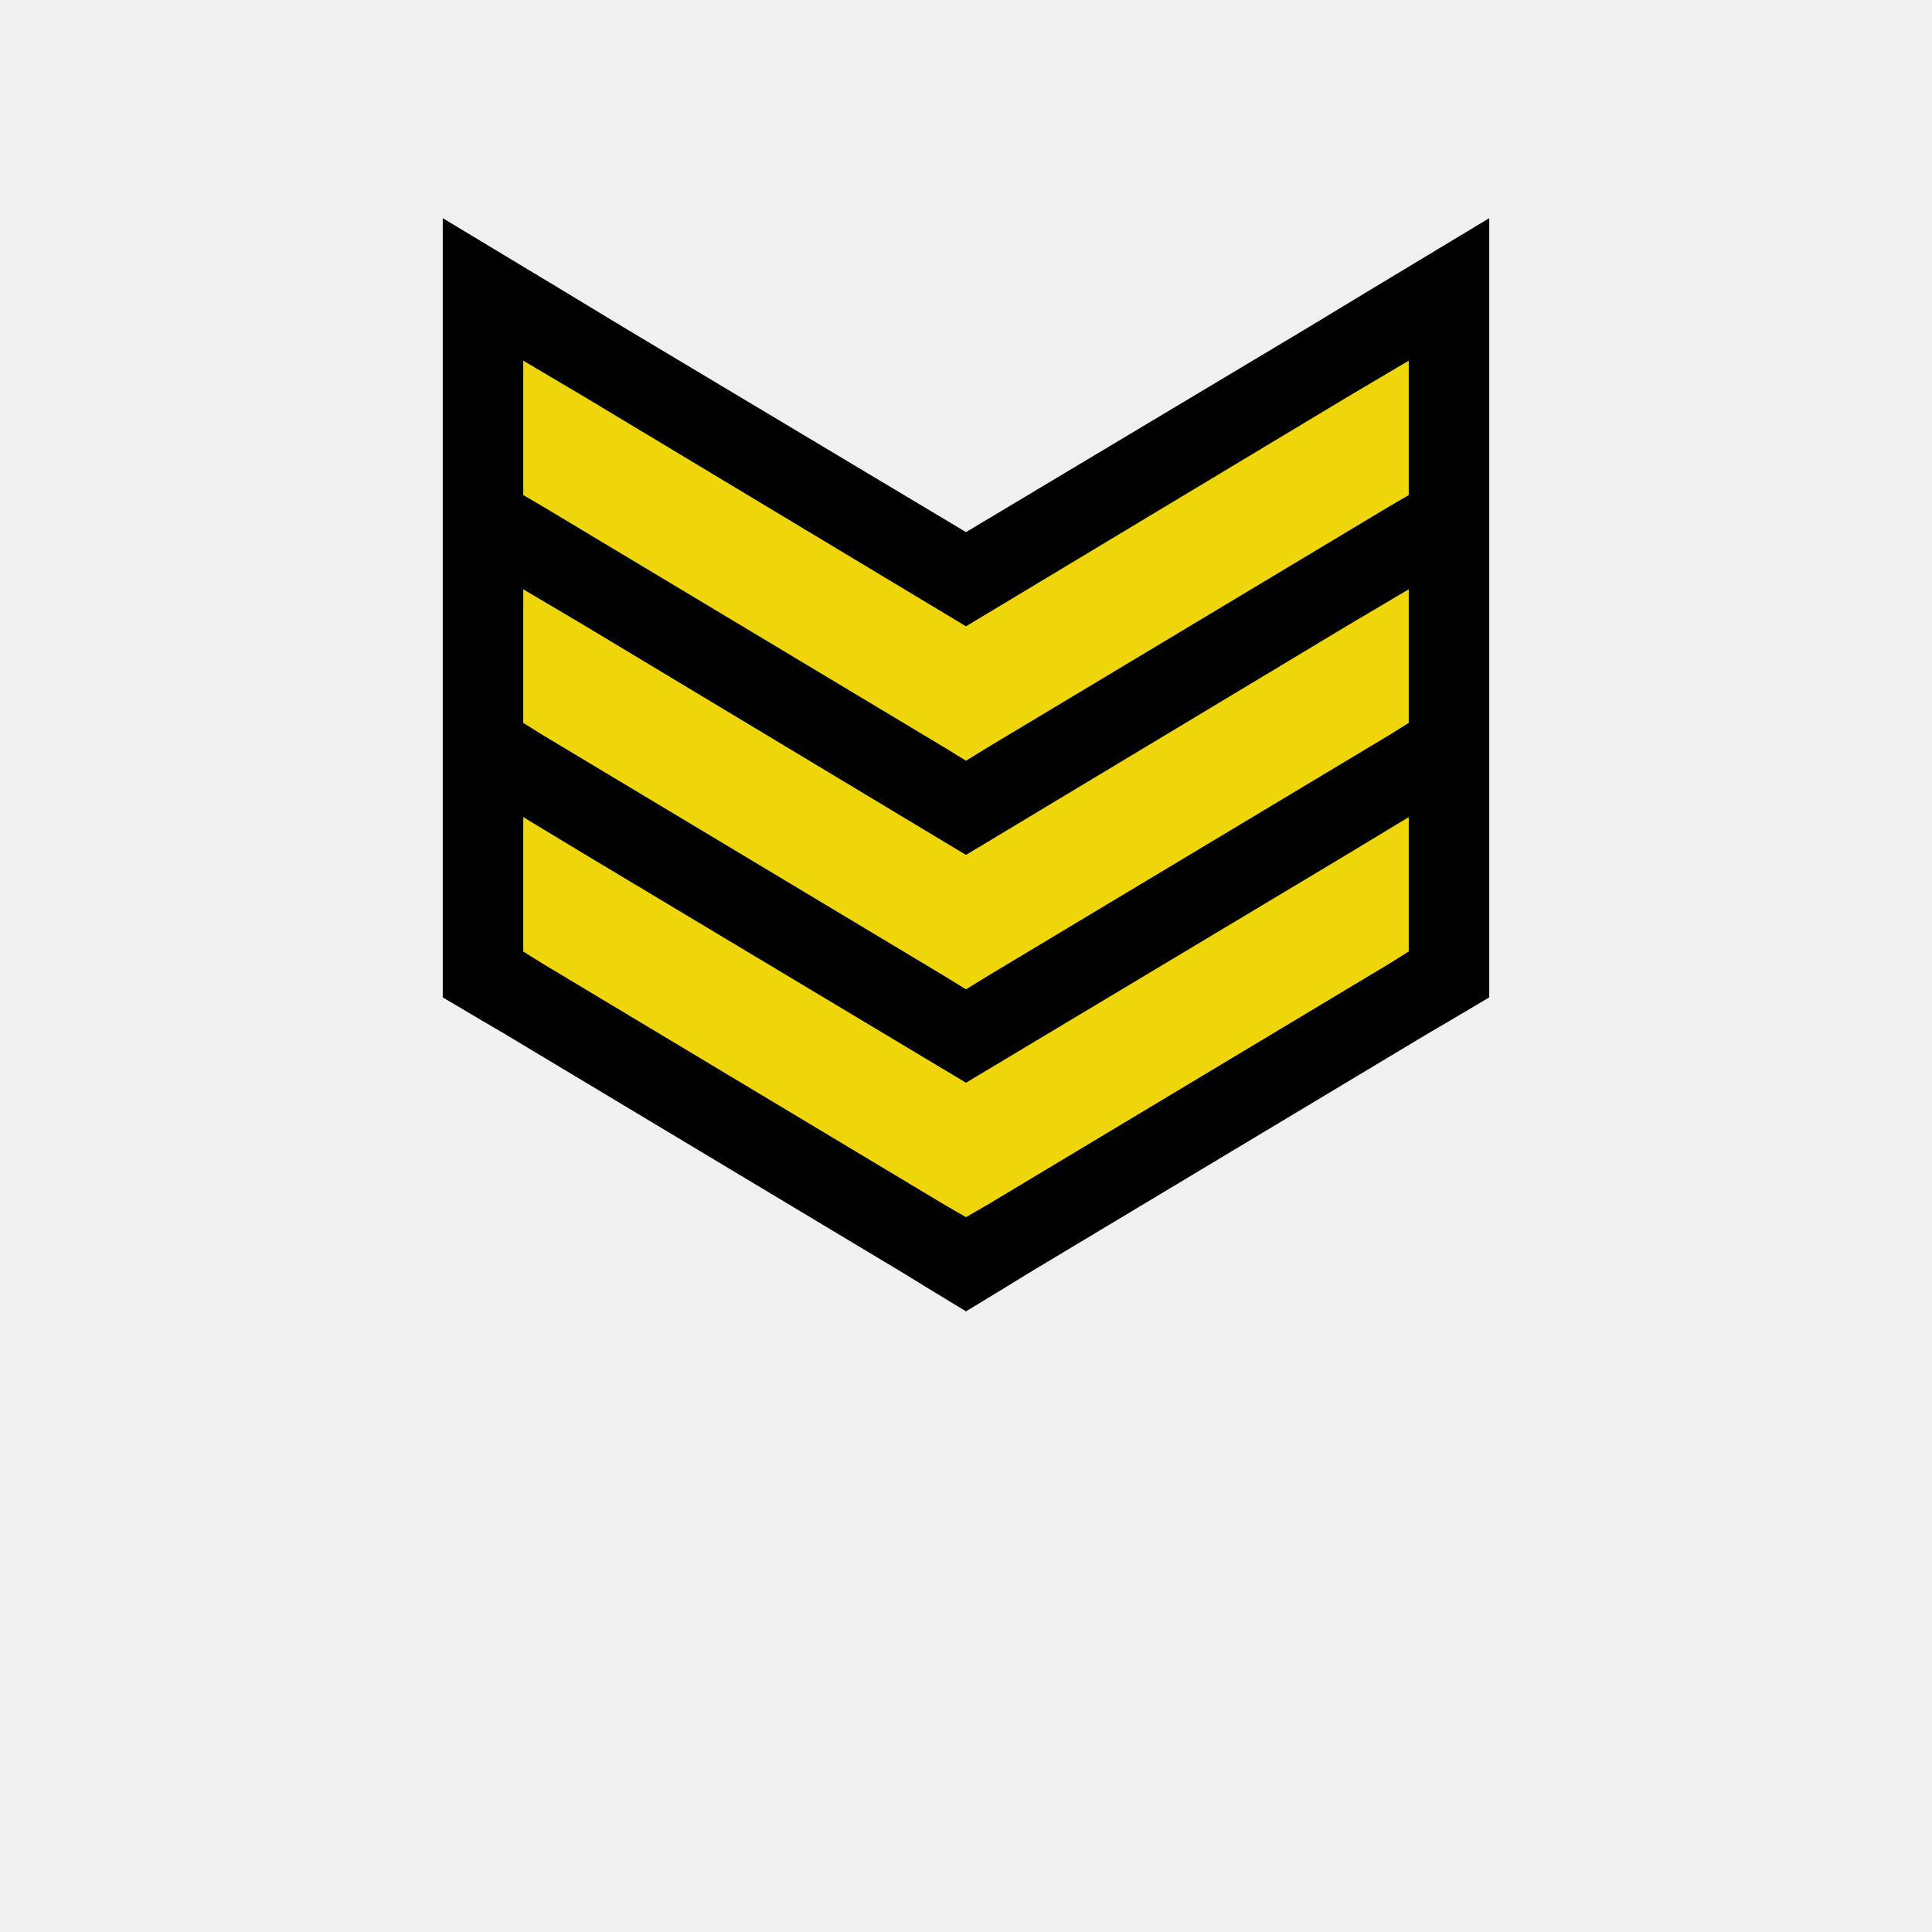
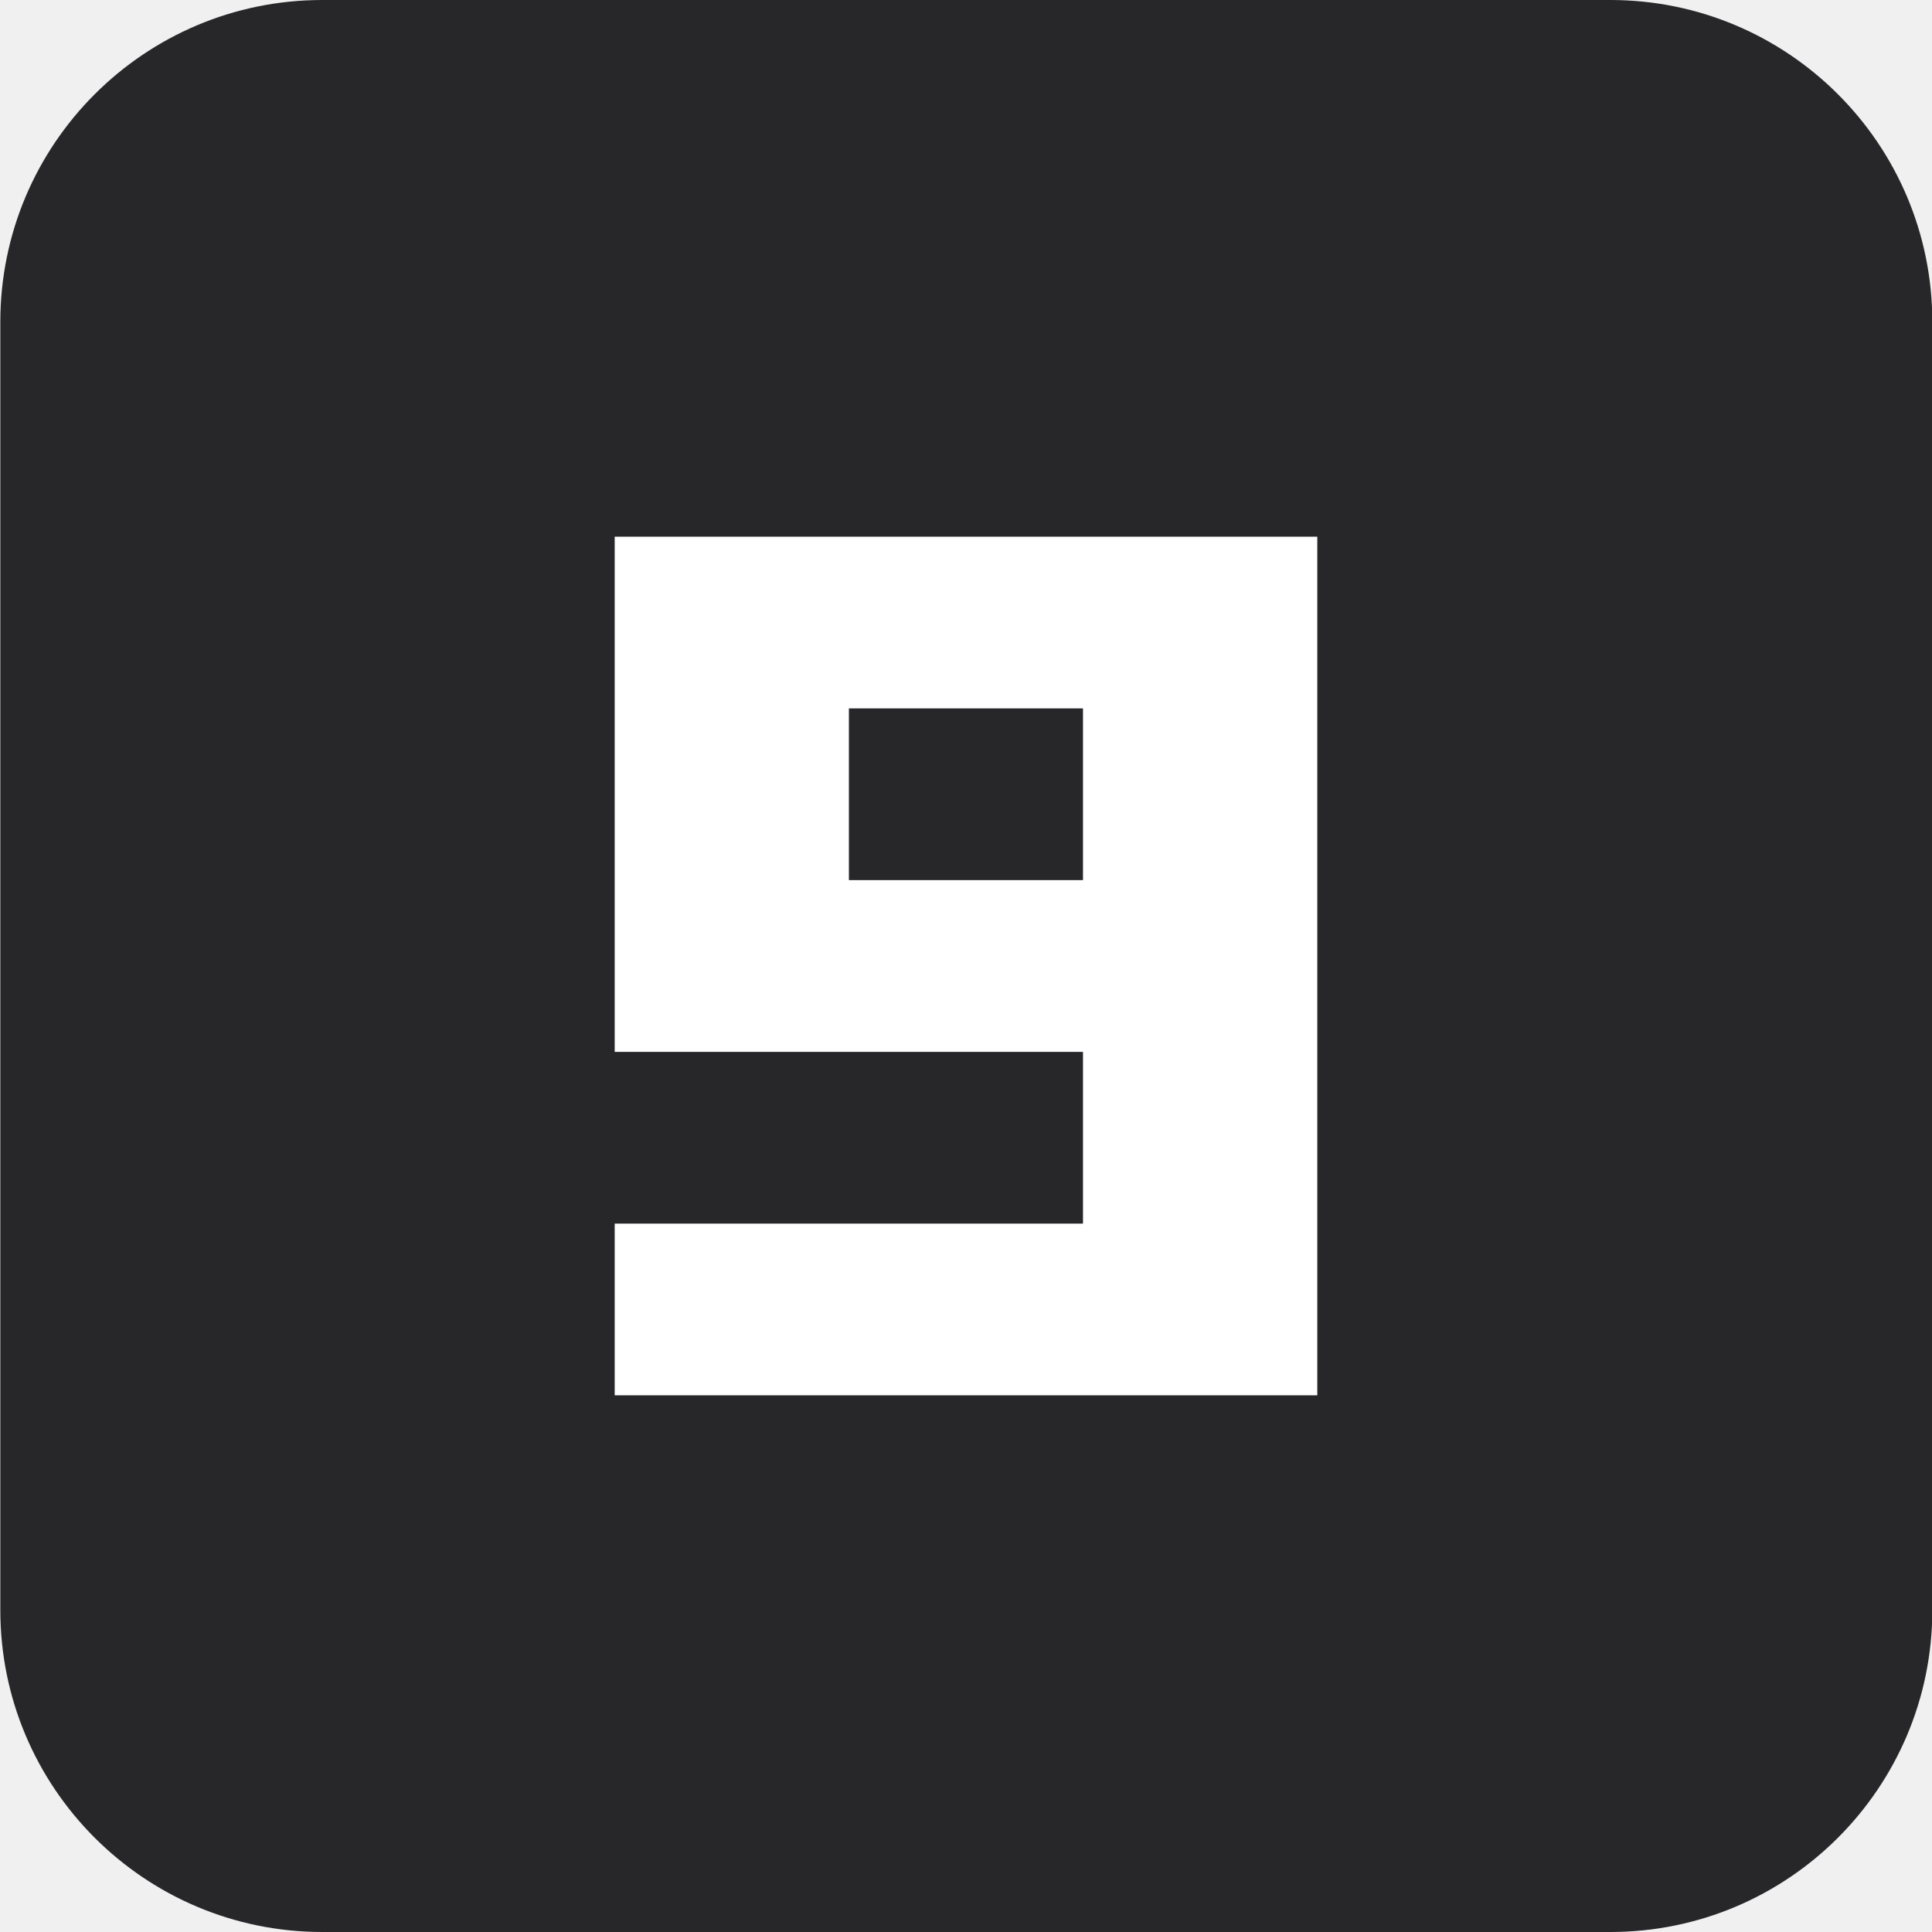
- <svg xmlns="http://www.w3.org/2000/svg" version="1.1" id="Layer_1" x="0px" y="0px" viewBox="0 0 24 24" style="enable-background:new 0 0 24 24;" xml:space="preserve">
-   <style type="text/css">
- 	.st0{fill:none;}
- 	.st1{fill:#EFD60A;}
- </style>
-   <polygon points="18.5,5.55 18.5,5.36 18.5,4.48 18.5,2.71 16.99,3.62 16.23,4.08 12,6.61 7.77,4.08 7.01,3.62 5.5,2.71 5.5,4.48   5.5,5.36 5.5,5.86 5.5,6.15 5.5,6.71 5.5,6.71 5.5,7.32 5.5,8.2 5.5,8.39 5.5,8.39 5.5,10.15 5.5,11.04 5.5,11.54 5.5,11.82   5.5,12.39 5.99,12.68 6.23,12.82 11.23,15.82 11.49,15.98 12,16.29 12.51,15.98 12.77,15.82 17.77,12.82 18.01,12.68 18.5,12.39   18.5,11.82 18.5,11.54 18.5,11.04 18.5,10.15 18.5,9.55 18.5,9.55 18.5,8.98 18.5,8.7 18.5,8.2 18.5,7.32 18.5,5.55 " />
-   <rect class="st0" width="24" height="24" />
-   <g>
-     <polygon class="st1" points="12,13.45 7.26,10.61 6.5,10.15 6.5,11.04 6.5,11.54 6.5,11.82 6.74,11.97 11.74,14.97 12,15.12    12.26,14.97 17.26,11.97 17.5,11.82 17.5,11.54 17.5,11.04 17.5,10.15 16.74,10.61  " />
-     <polygon class="st1" points="16.74,7.77 12,10.62 7.26,7.77 6.5,7.32 6.5,8.2 6.5,8.7 6.5,8.98 6.74,9.13 11.74,12.13 12,12.29    12.26,12.13 17.26,9.13 17.5,8.98 17.5,8.7 17.5,8.2 17.5,7.32  " />
-     <polygon class="st1" points="11.74,9.29 12,9.45 12.26,9.29 17.26,6.29 17.5,6.15 17.5,5.86 17.5,5.36 17.5,4.48 16.74,4.93    12,7.78 7.26,4.93 6.5,4.48 6.5,5.36 6.5,5.86 6.5,6.15 6.74,6.29  " />
+ <svg xmlns="http://www.w3.org/2000/svg" width="18" height="18" viewBox="0 0 18 18">
+   <g id="그룹_22331" data-name="그룹 22331" transform="translate(-398 -184)">
+     <path id="패스_48147" data-name="패스 48147" d="M51.5,51.192h-12a3,3,0,0,1-3-3v-12a3,3,0,0,1,3-3h12a3,3,0,0,1,3,3v12a3,3,0,0,1-3,3" transform="translate(361.503 150.808)" fill="#27272a" />
+     <path id="패스_48148" data-name="패스 48148" d="M42.224,36.737h2.182v1.6H42.224Zm0,1.6h2.182v1.6H42.224Zm0,1.6h2.182v1.6H42.224Zm0,3.2h2.182v1.6H42.224Zm2.181-6.4h2.182v1.6H44.4Zm0,3.2h2.182v1.6H44.4Zm0,3.2h2.182v1.6H44.4Zm2.182-6.4H48.77v1.6H46.587Zm0,1.6H48.77v1.6H46.587Zm0,1.6H48.77v1.6H46.587Zm0,1.6H48.77v1.6H46.587Zm0,1.6H48.77v1.6H46.587Z" transform="translate(361.503 152.263)" fill="#fff" />
  </g>
</svg>
